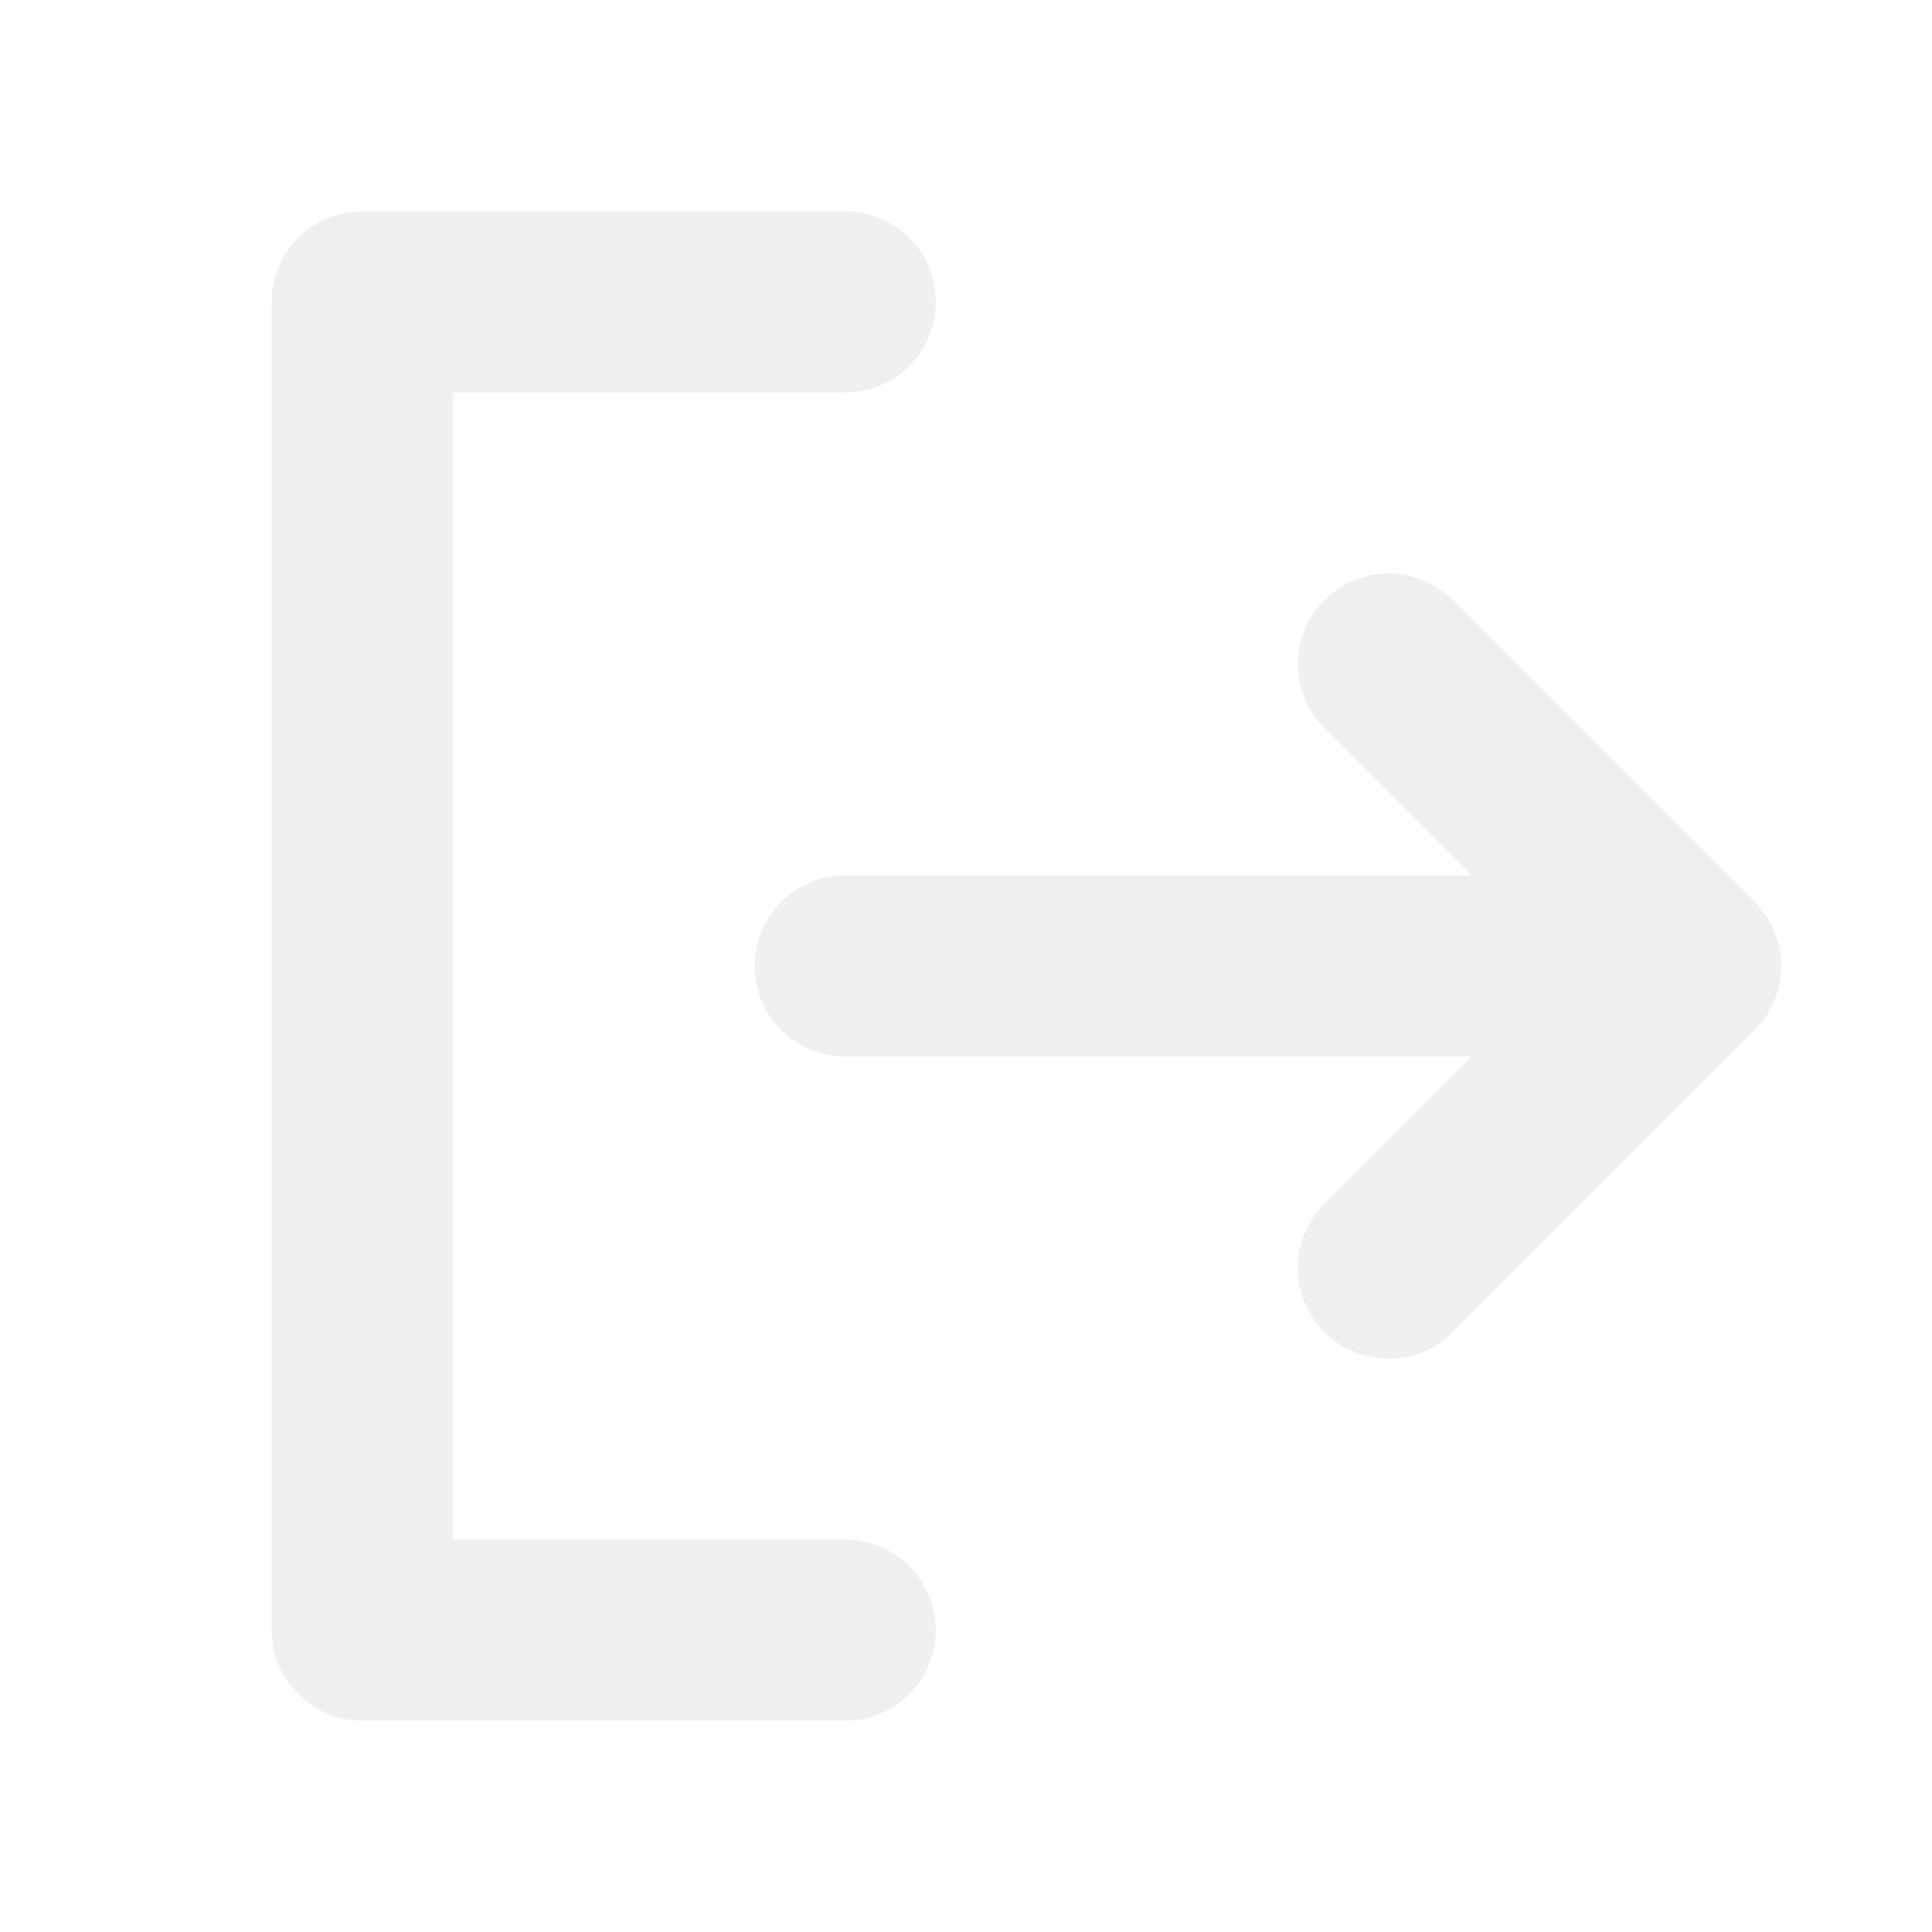
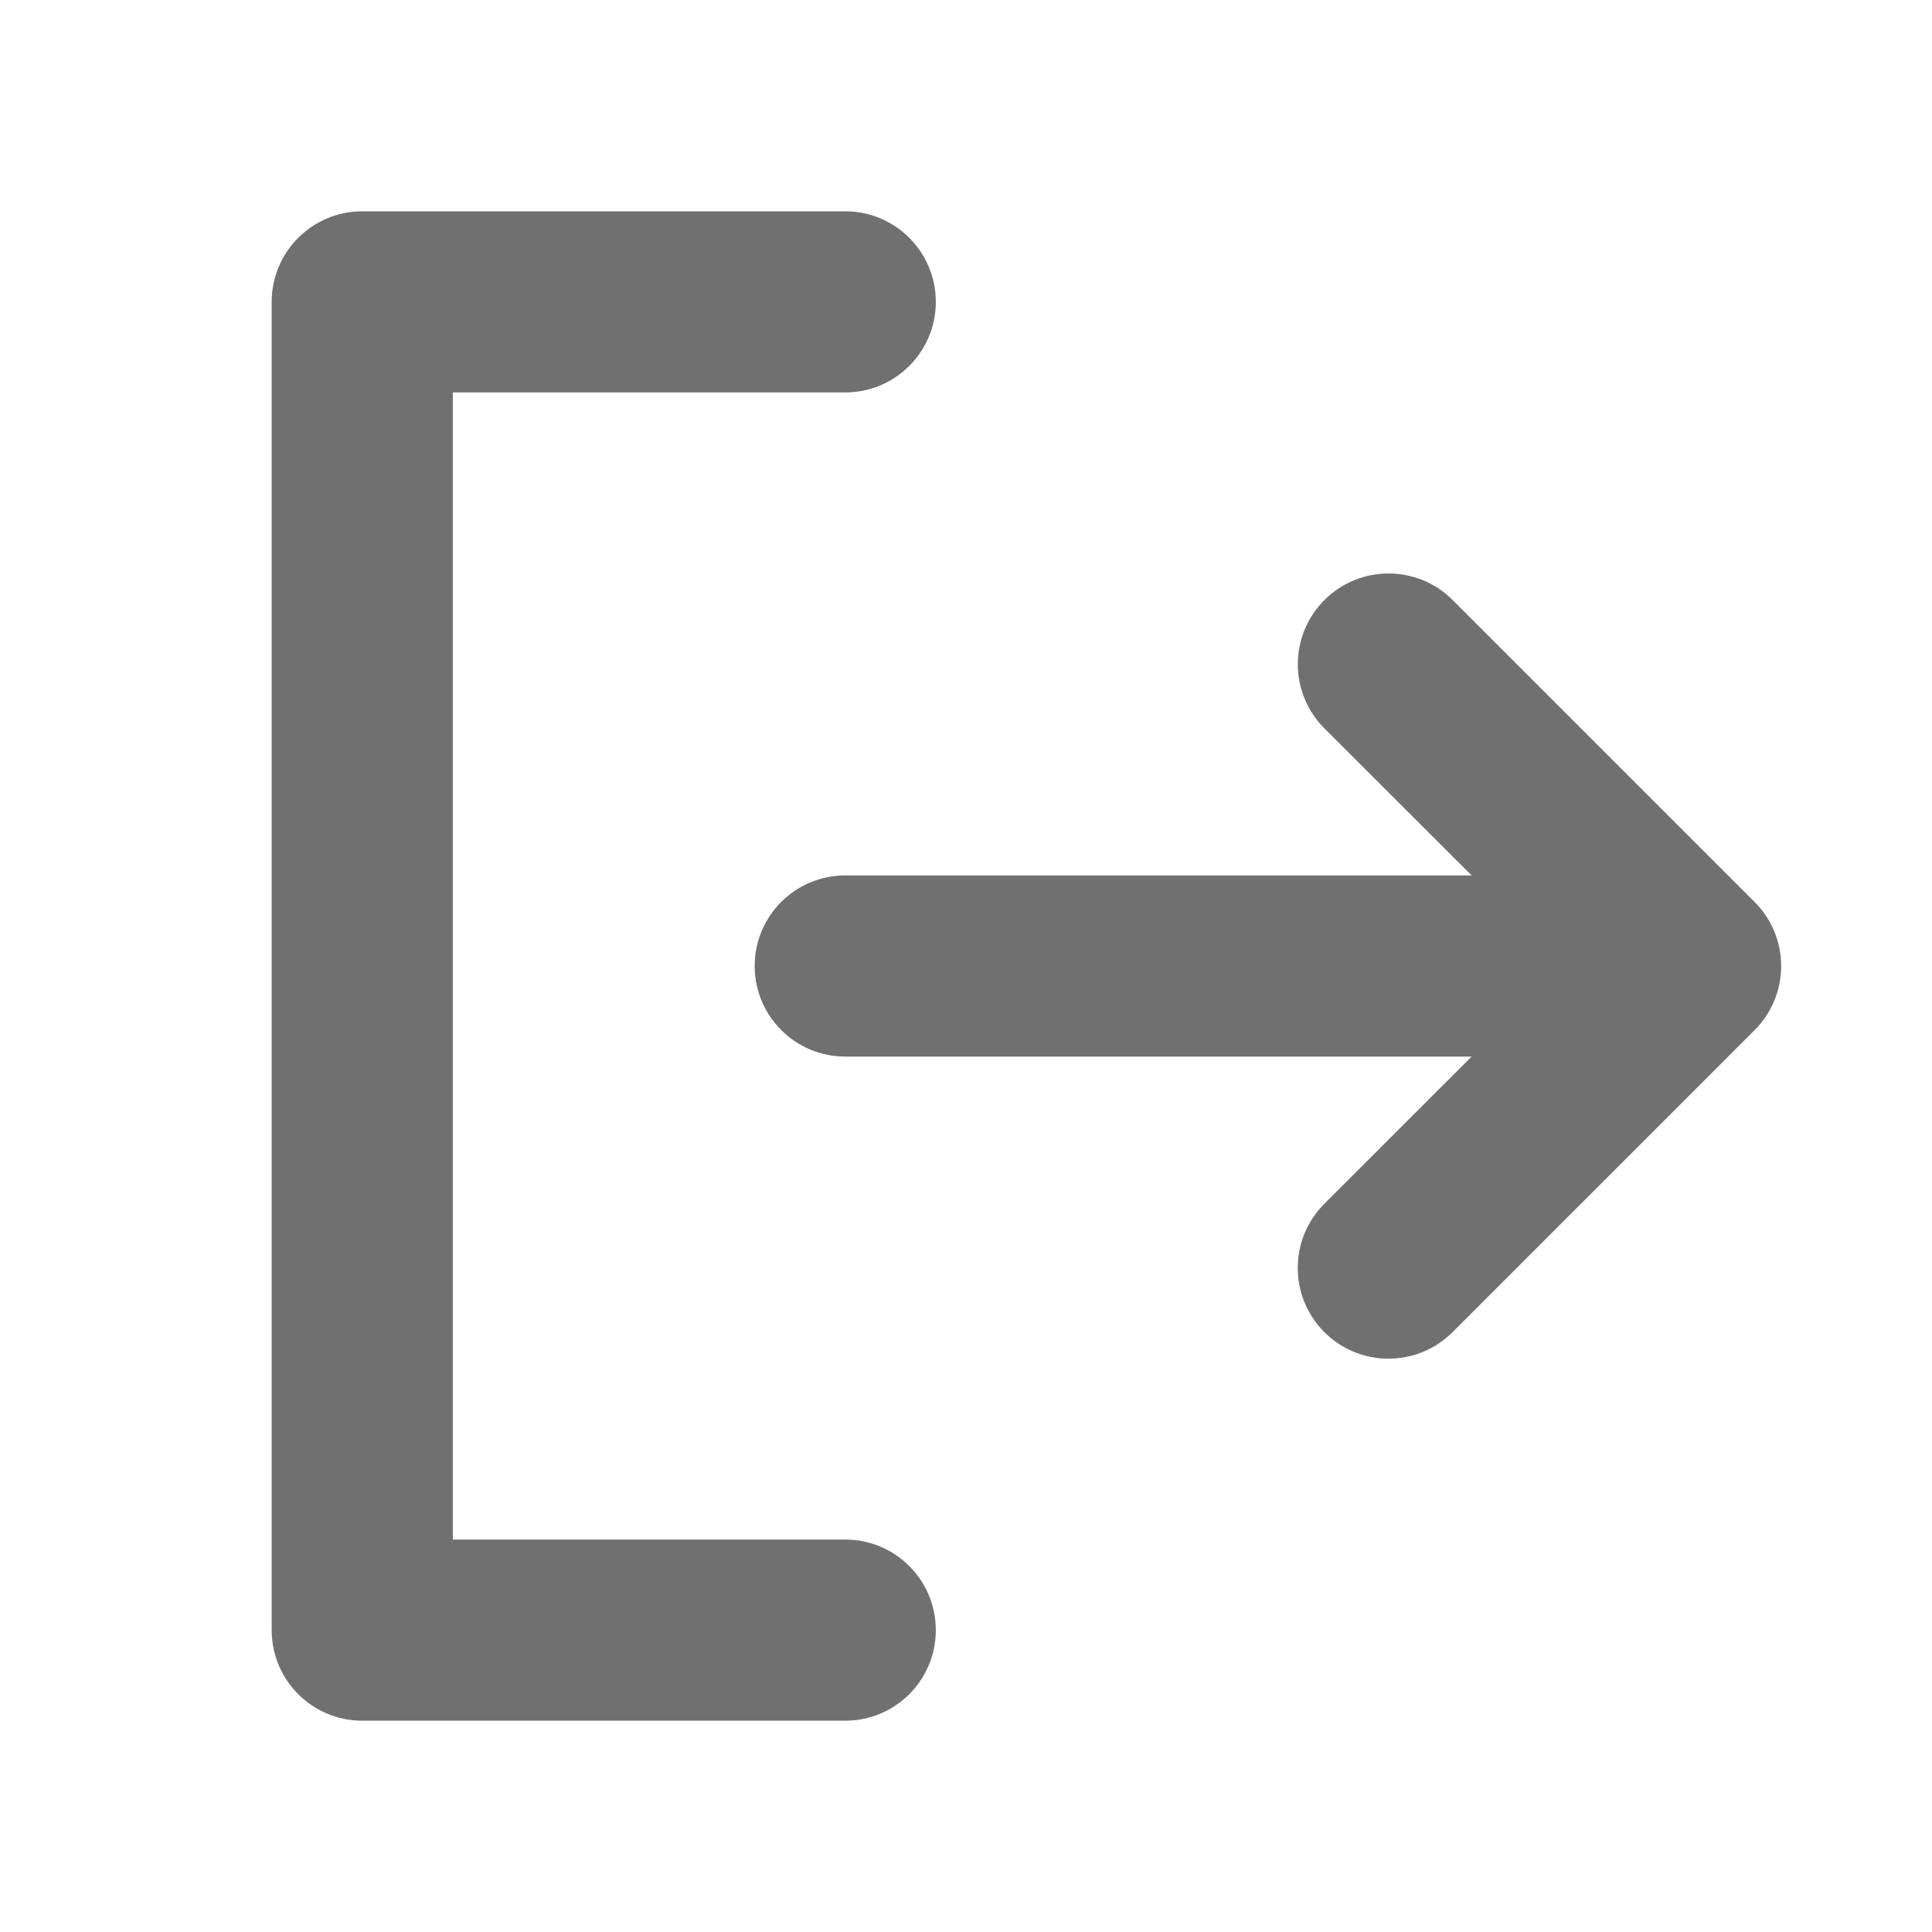
- <svg xmlns="http://www.w3.org/2000/svg" width="32" height="32" fill="#f0f0f0" viewBox="0 0 256 256">
+ <svg xmlns="http://www.w3.org/2000/svg" width="32" height="32" fill="#707070" viewBox="0 0 256 256">
  <path d="M124,216a12,12,0,0,1-12,12H48a12,12,0,0,1-12-12V40A12,12,0,0,1,48,28h64a12,12,0,0,1,0,24H60V204h52A12,12,0,0,1,124,216Zm108.49-96.49-40-40a12,12,0,0,0-17,17L195,116H112a12,12,0,0,0,0,24h83l-19.52,19.51a12,12,0,0,0,17,17l40-40A12,12,0,0,0,232.49,119.51Z" />
</svg>
